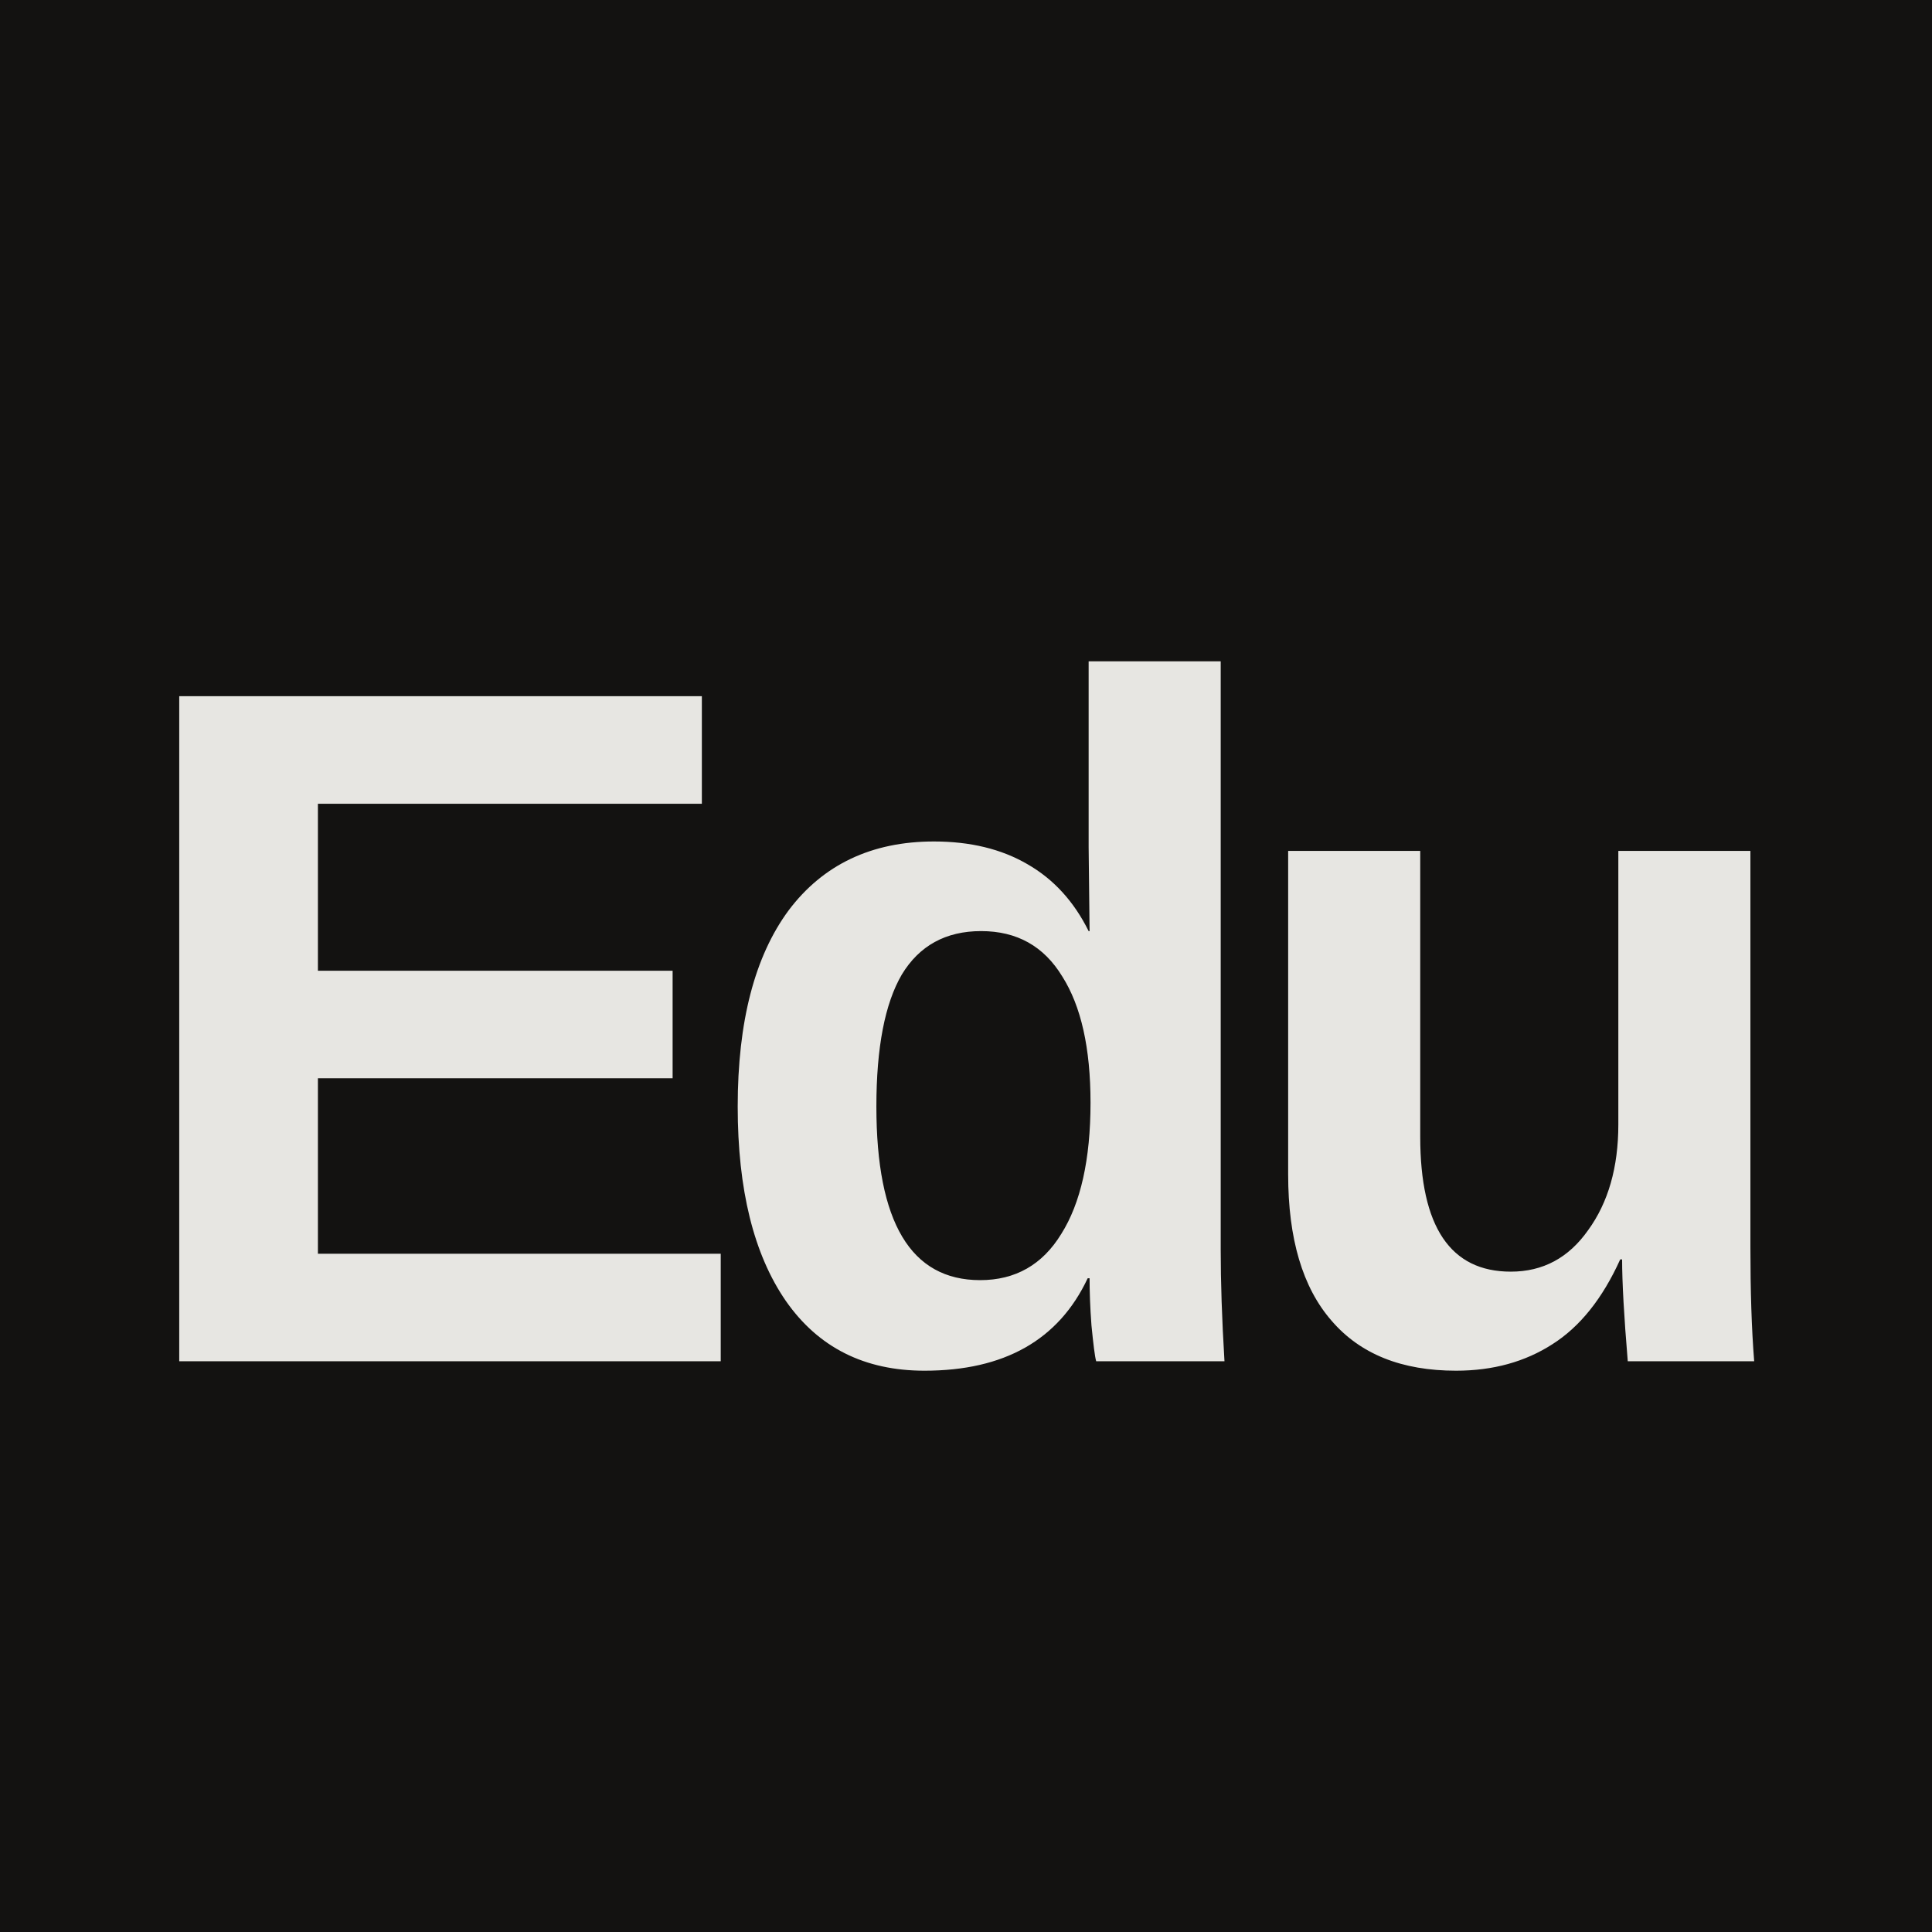
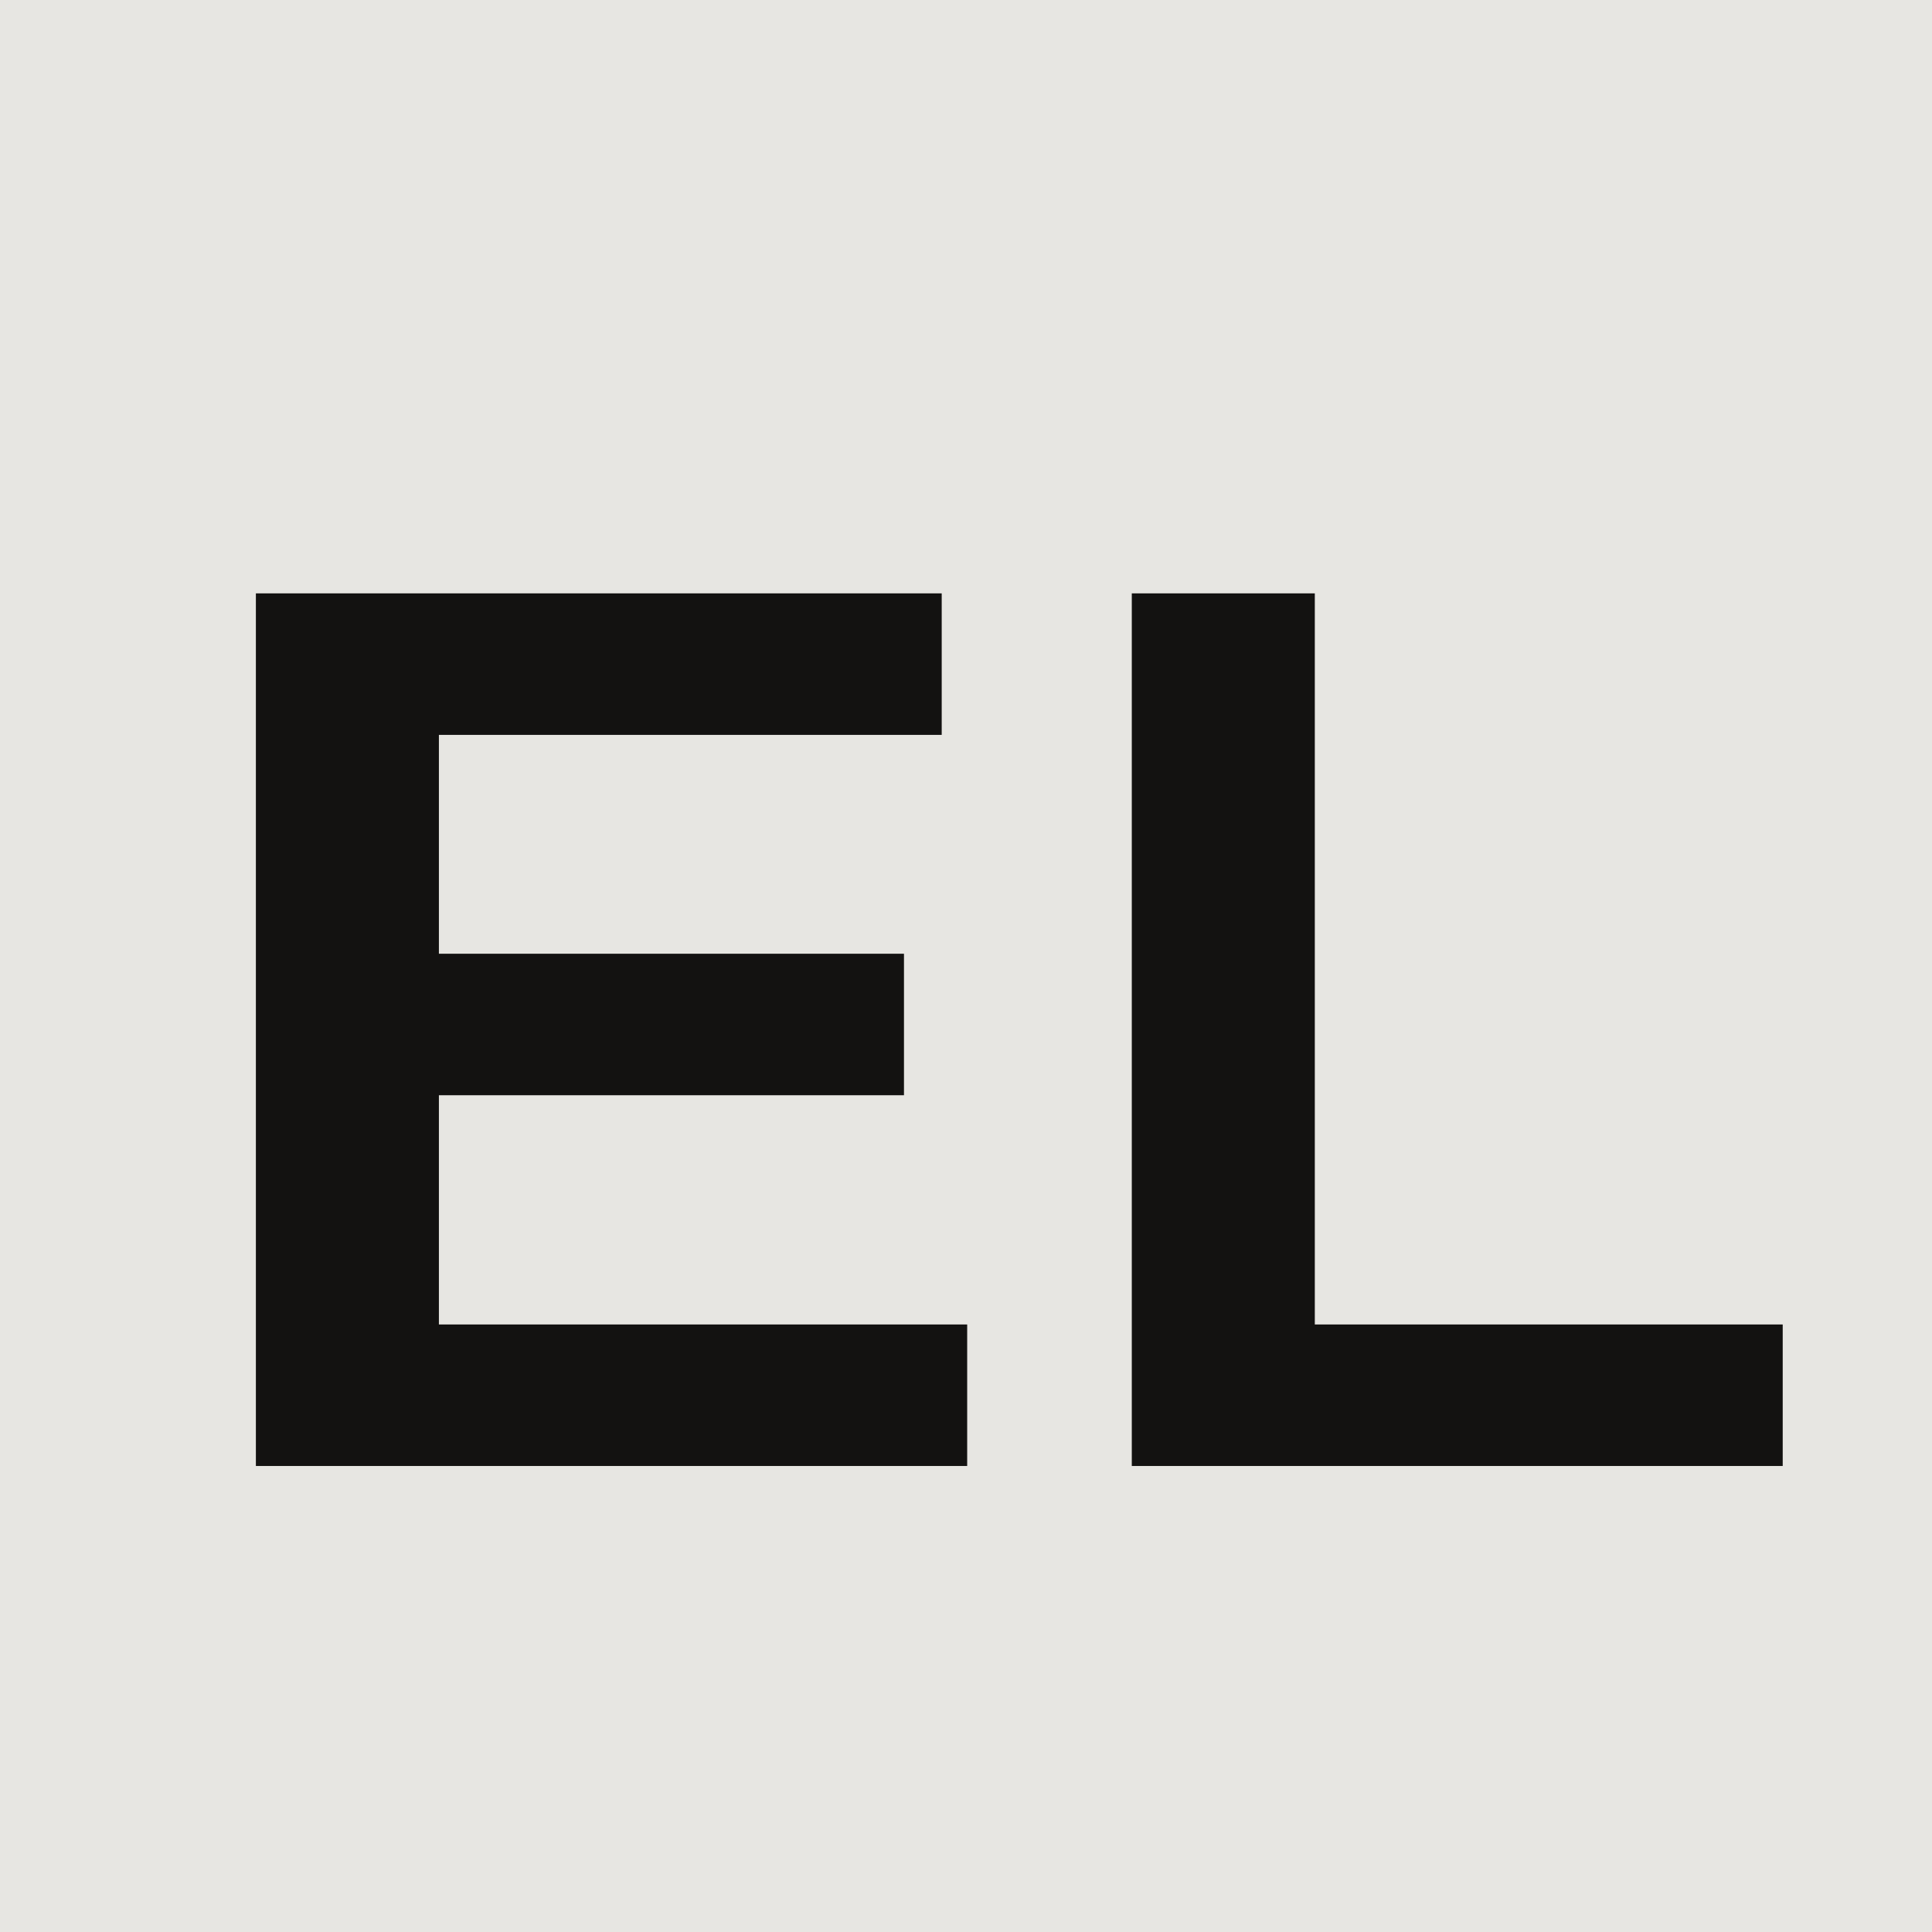
<svg xmlns="http://www.w3.org/2000/svg" viewBox="0 0 32 32" width="32" height="32">
-   <rect width="32" height="32" fill="#131211" />
-   <text x="16" y="17" fill="#e7e6e2" font-family="'Archivo','Helvetica Neue',Arial,sans-serif" font-size="16" font-weight="800" letter-spacing="-1" text-anchor="middle" dominant-baseline="central">Edu</text>
+   <rect width="32" height="32" fill="#e7e6e2" />
+   <text x="16.5" y="17" fill="#131211" font-family="'Archivo','Helvetica Neue',Arial,sans-serif" font-size="21" font-weight="900" letter-spacing="0.5" text-anchor="middle" dominant-baseline="central">EL</text>
</svg>
